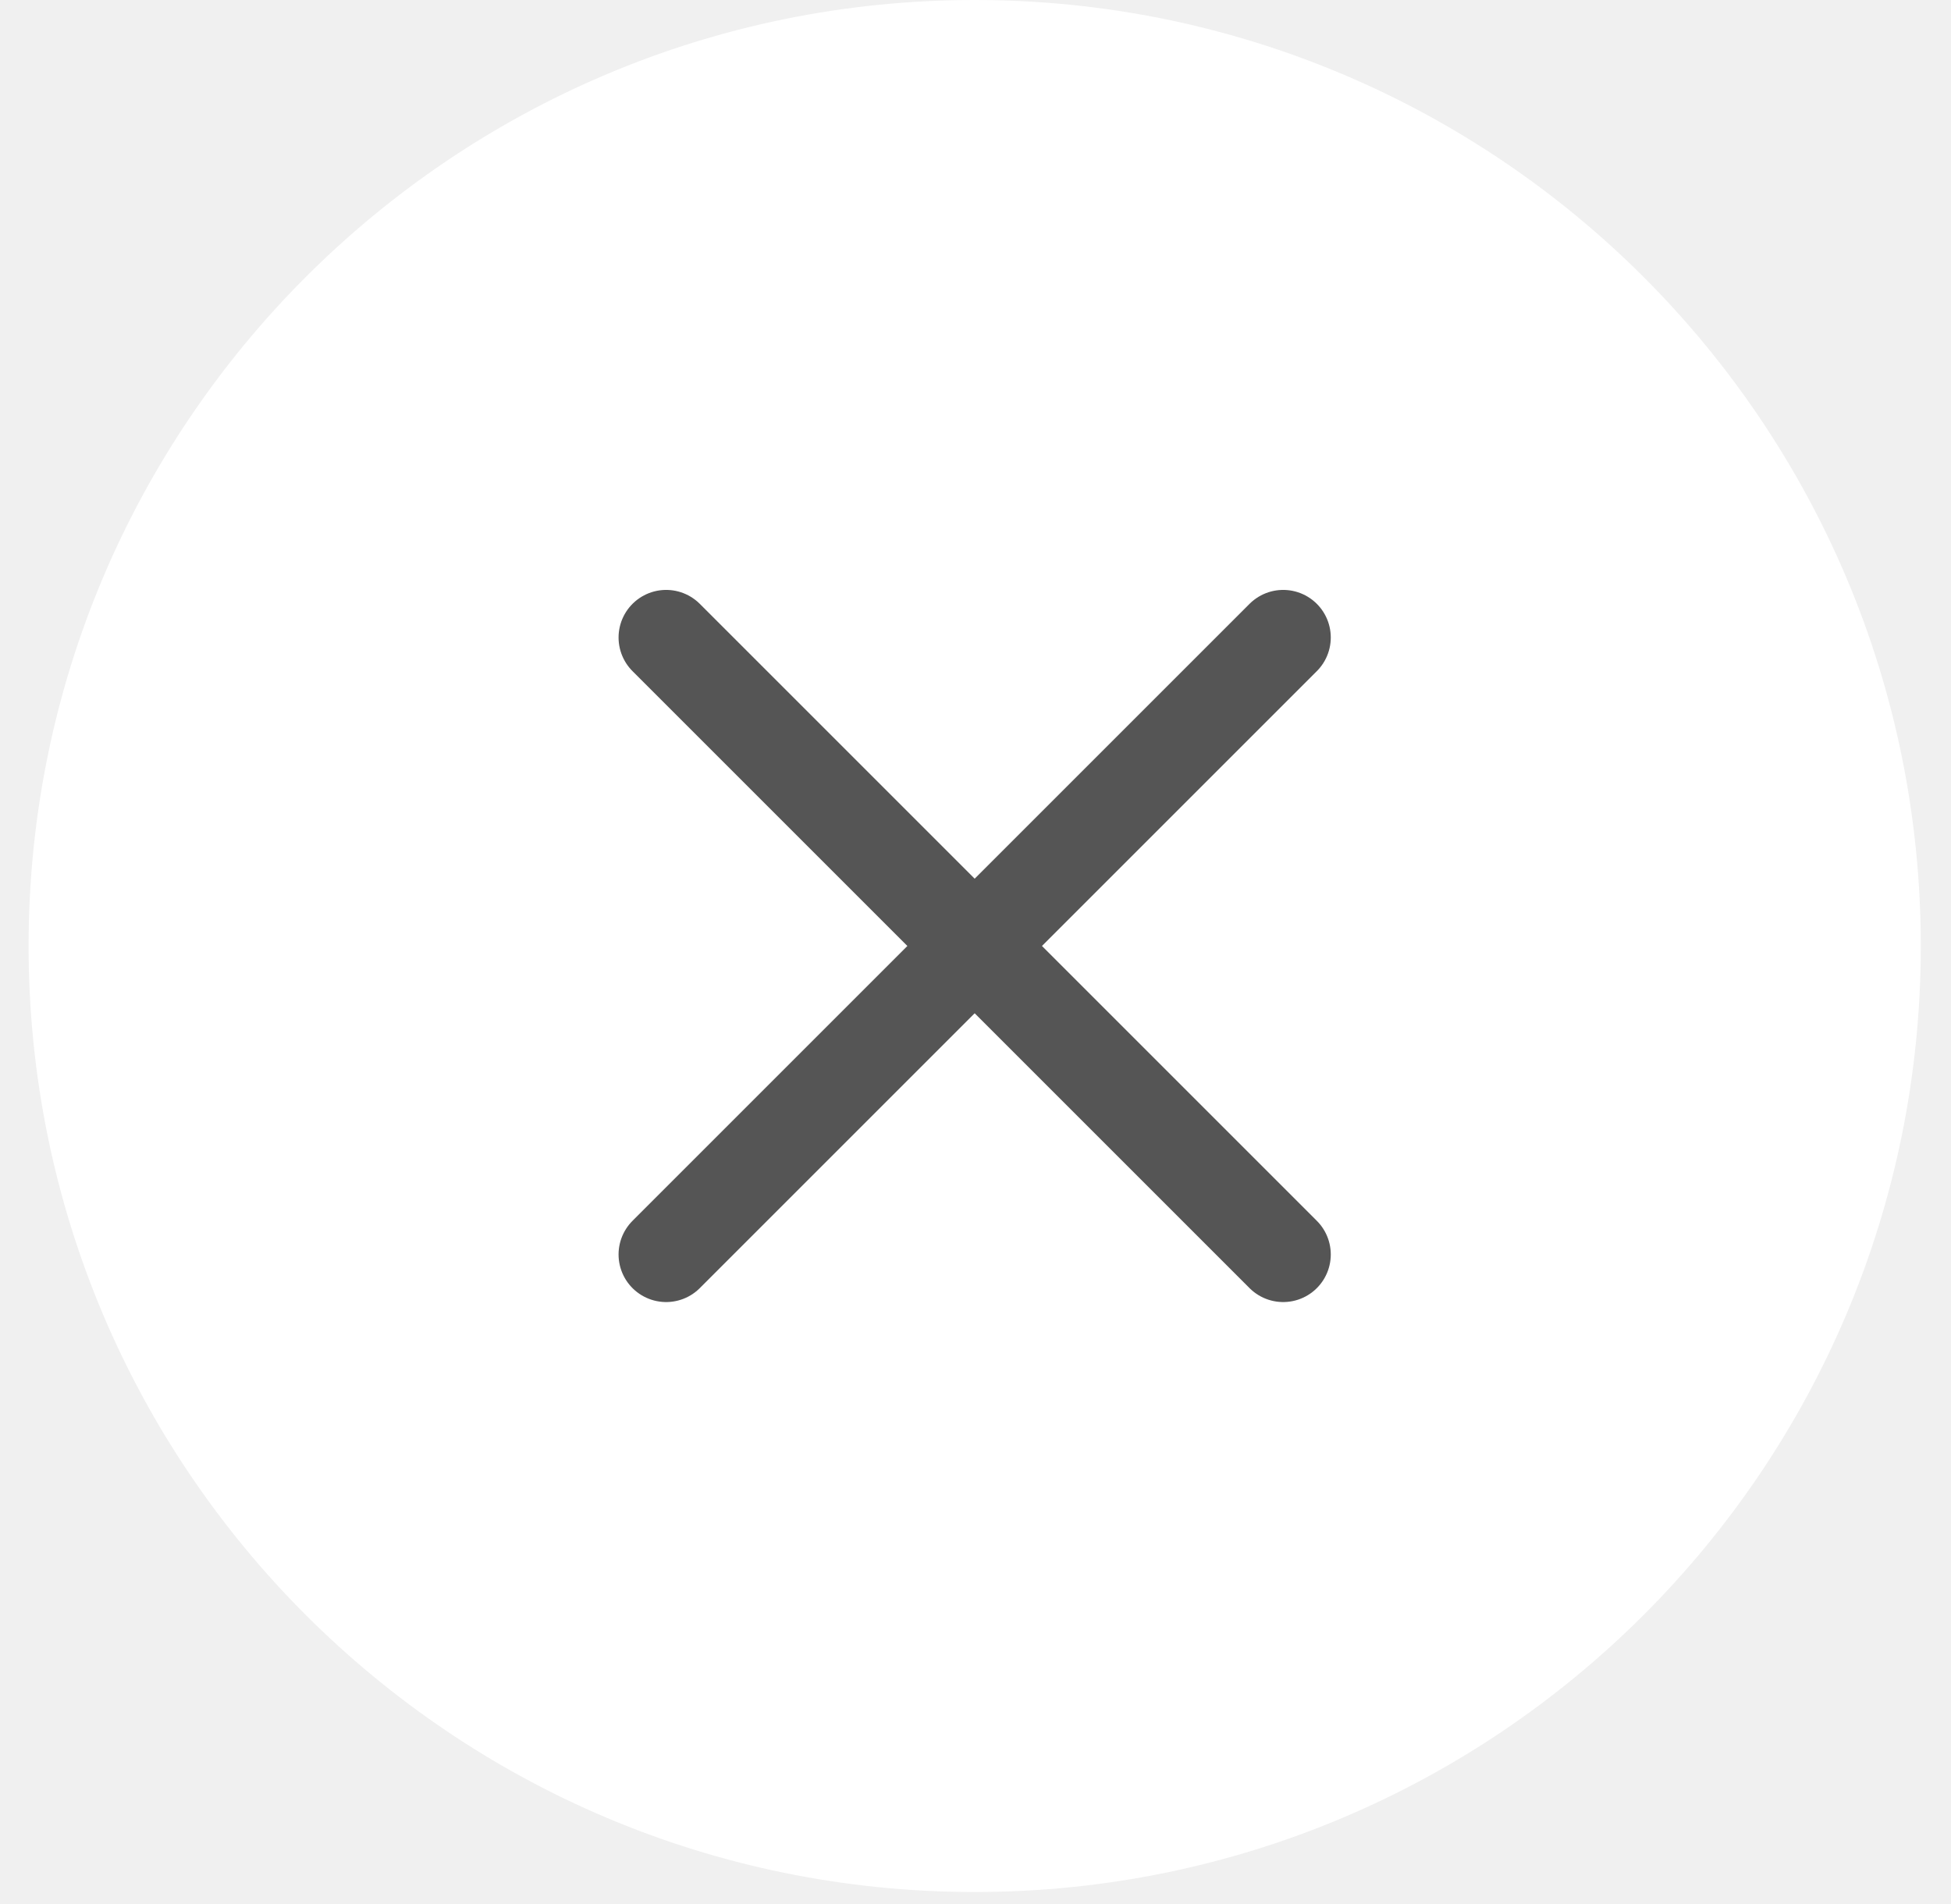
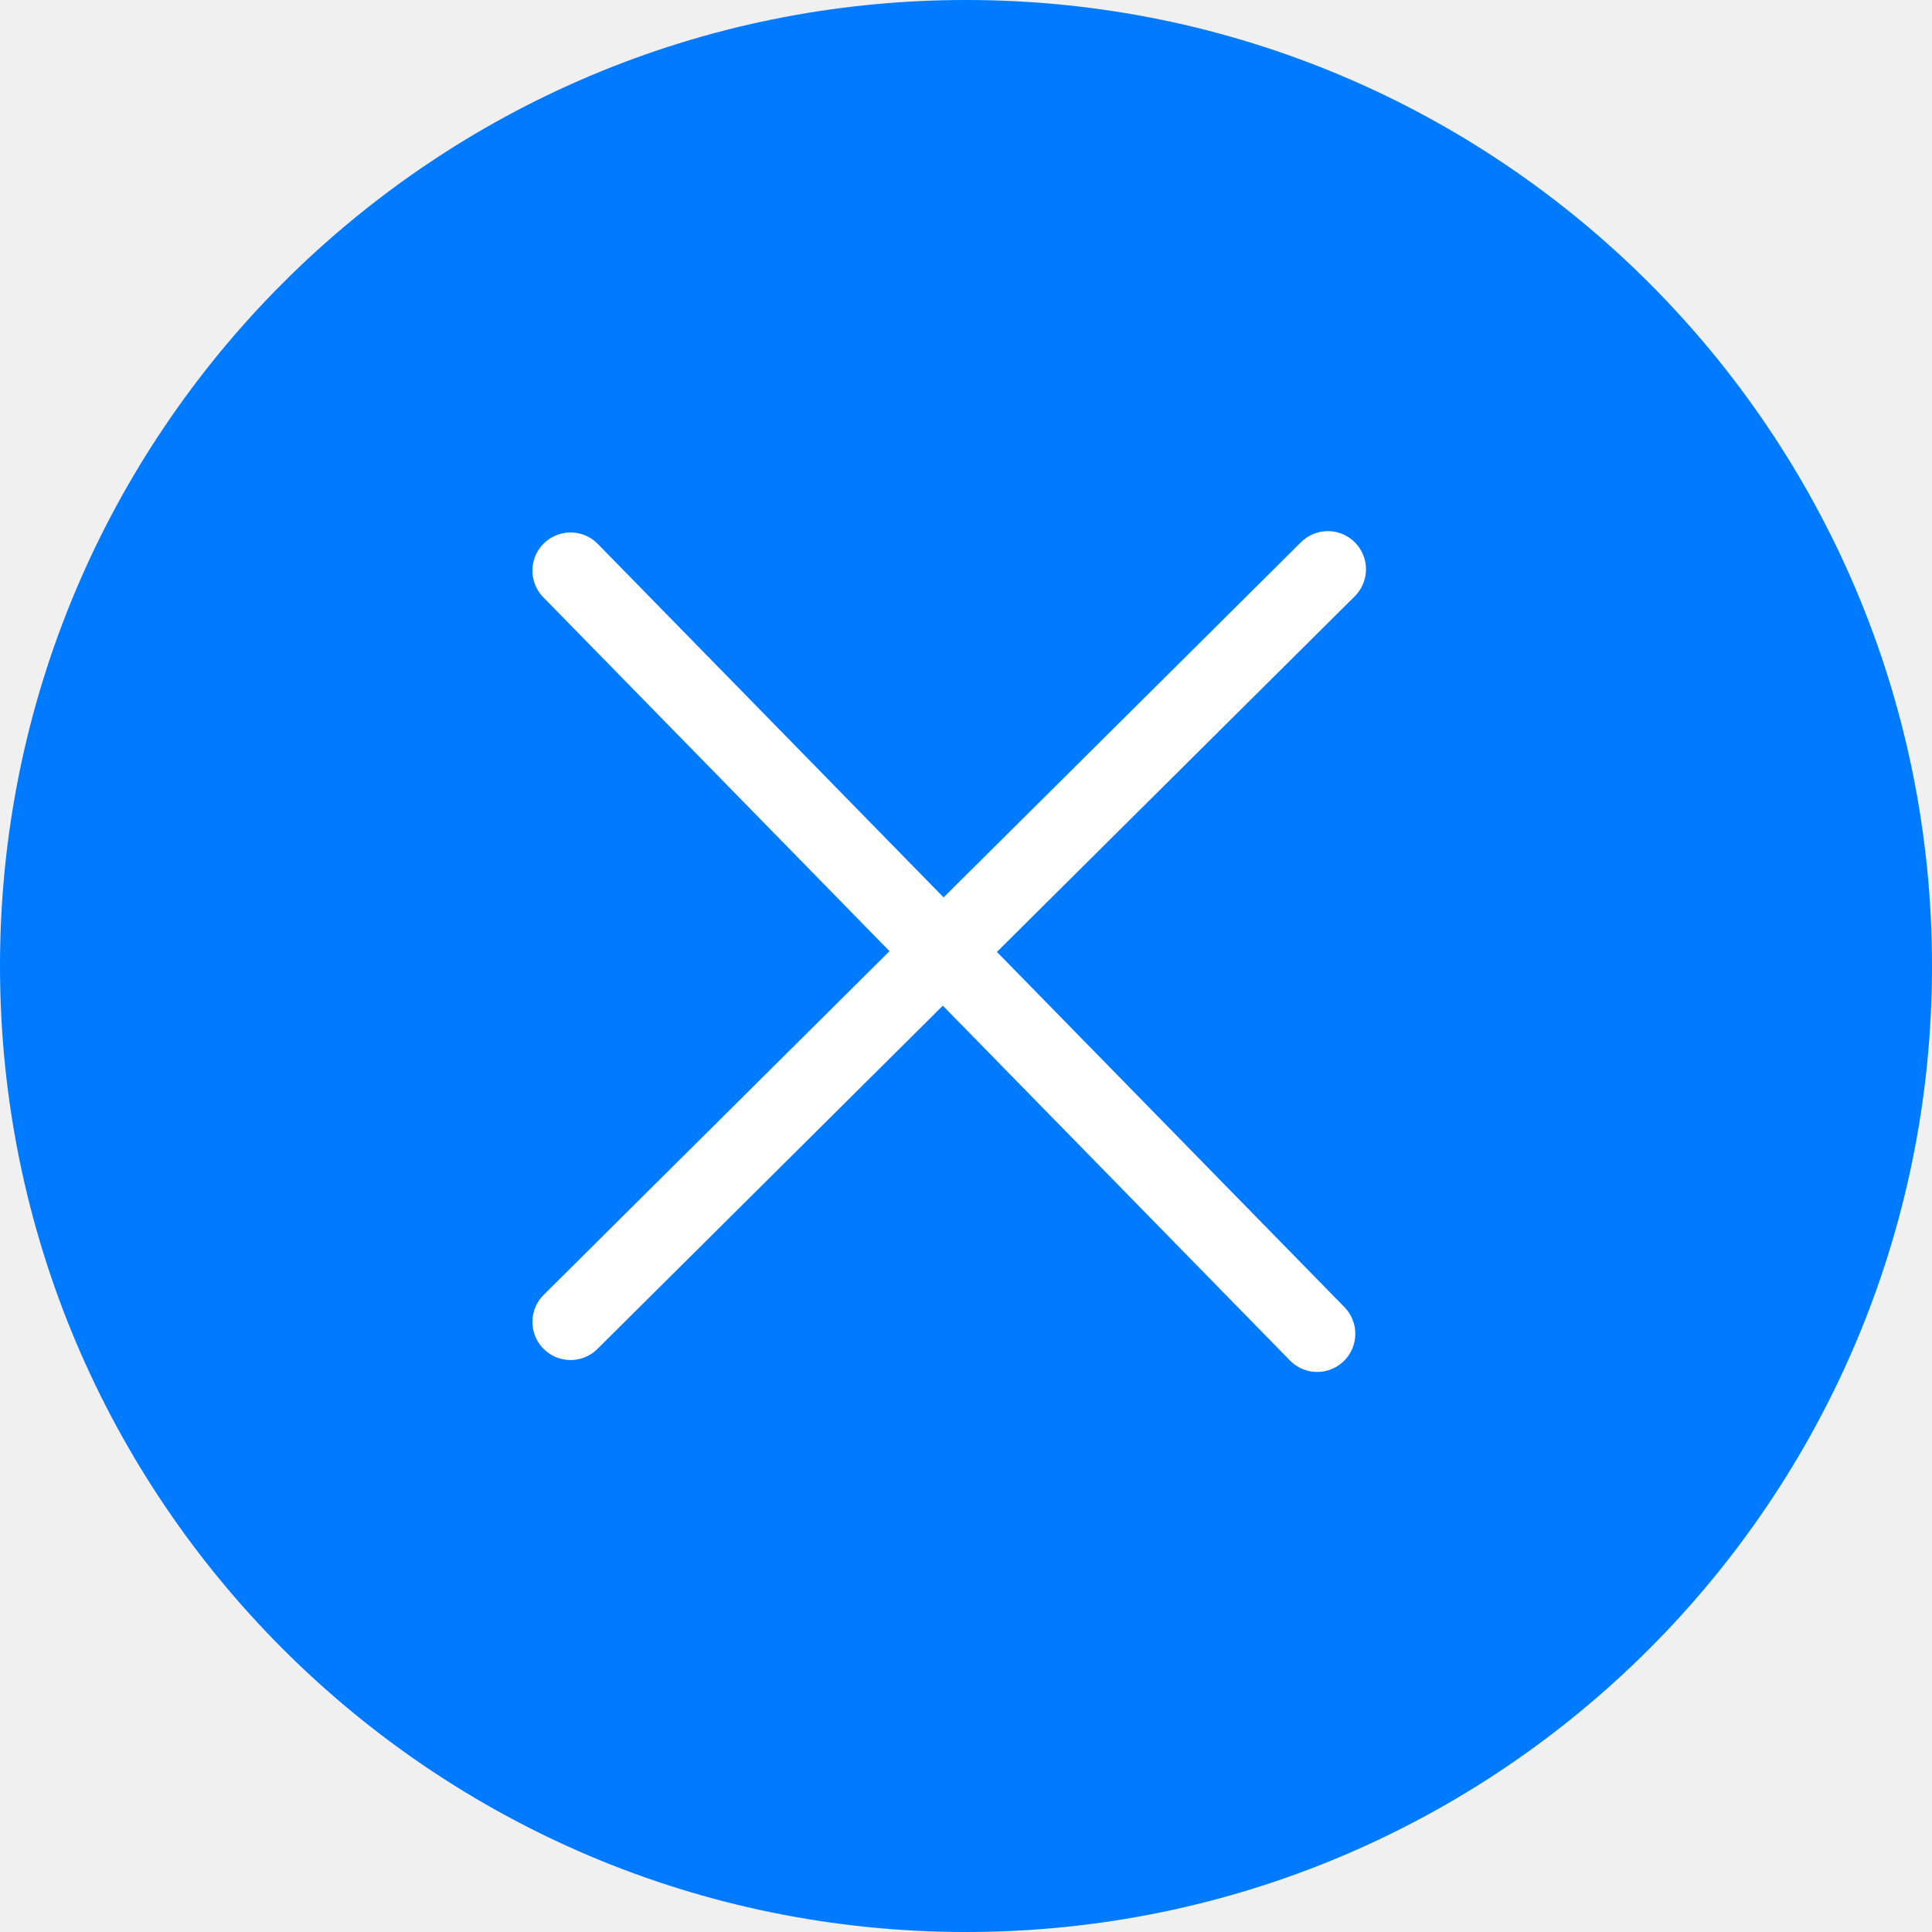
- <svg xmlns="http://www.w3.org/2000/svg" width="41" height="40" viewBox="0 0 41 40" fill="none">
-   <circle cx="20.483" cy="19.882" r="19.882" fill="white" />
-   <path d="M26.966 26.365L13.999 13.398" stroke="#555555" stroke-width="2" stroke-linecap="round" />
-   <path d="M13.999 26.365L26.966 13.398" stroke="#555555" stroke-width="2" stroke-linecap="round" />
+ <svg xmlns="http://www.w3.org/2000/svg" width="38" height="38" viewBox="0 0 38 38" fill="none">
+   <rect width="38" height="38" rx="19" fill="#007AFF" />
+   <path d="M11.222 11.223L25.907 26.234" stroke="white" stroke-width="1.5" stroke-linecap="round" />
+   <path d="M11.222 26L26.117 11.197" stroke="white" stroke-width="1.5" stroke-linecap="round" />
</svg>
